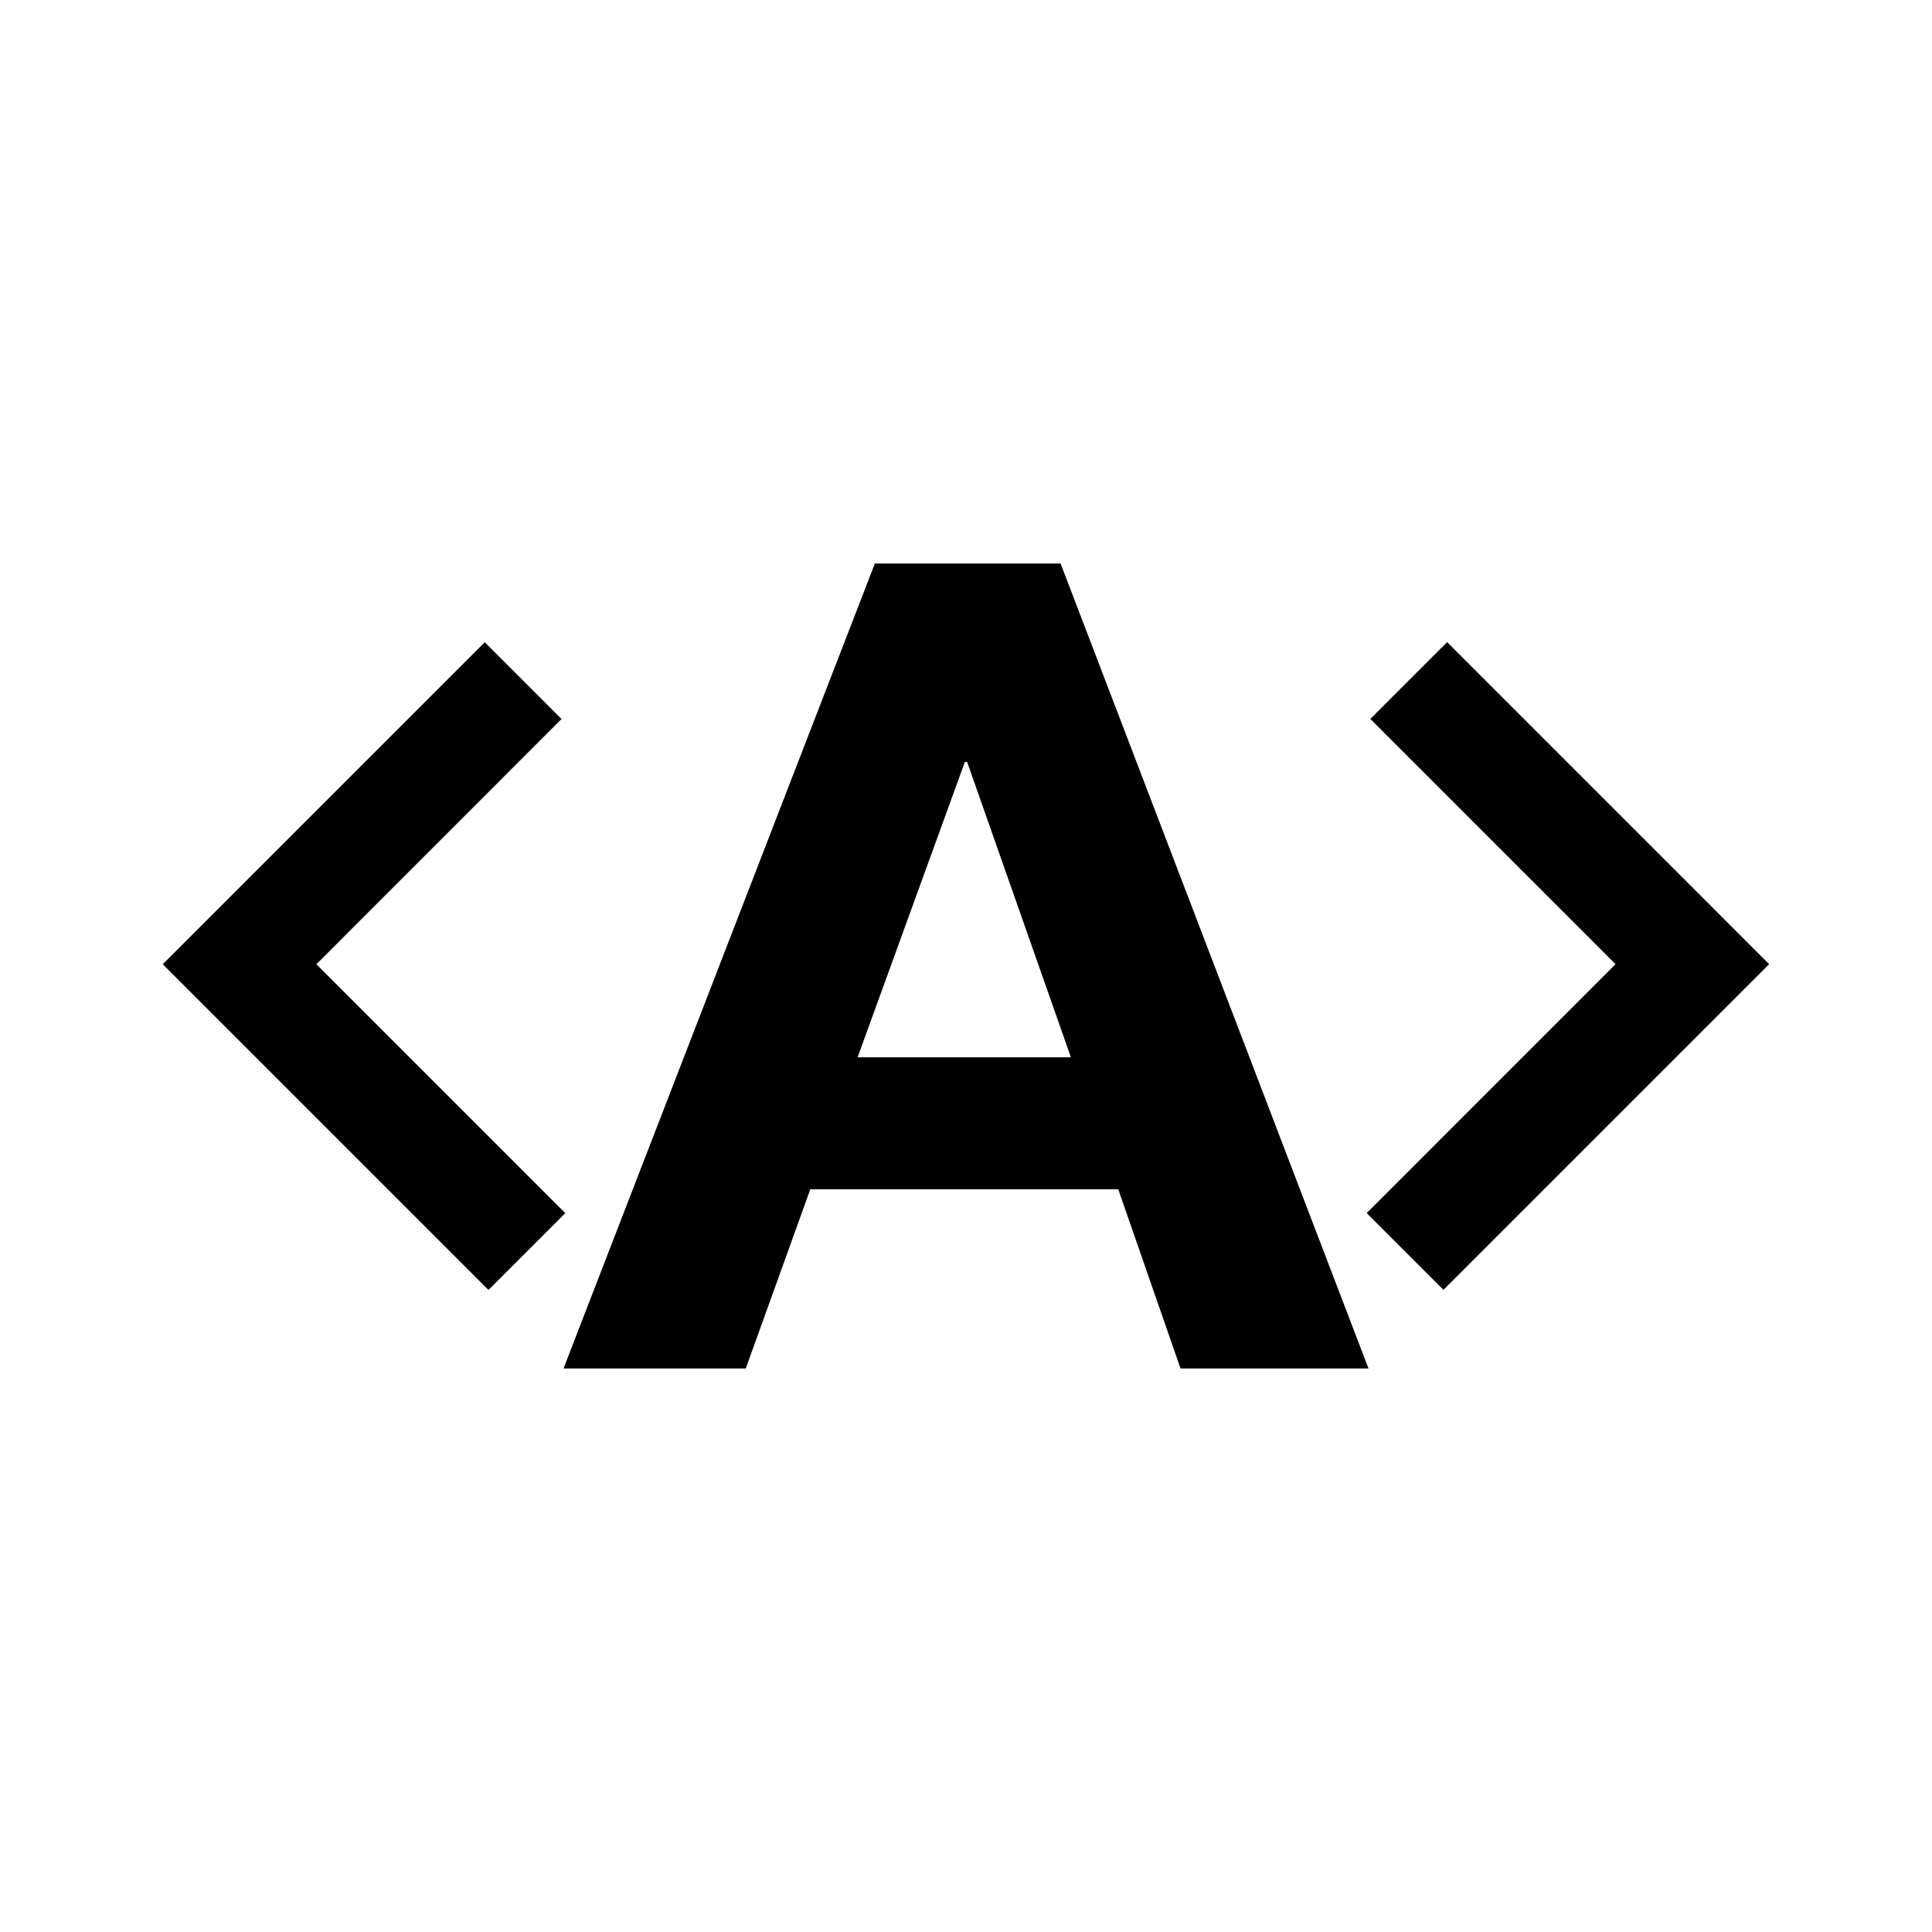
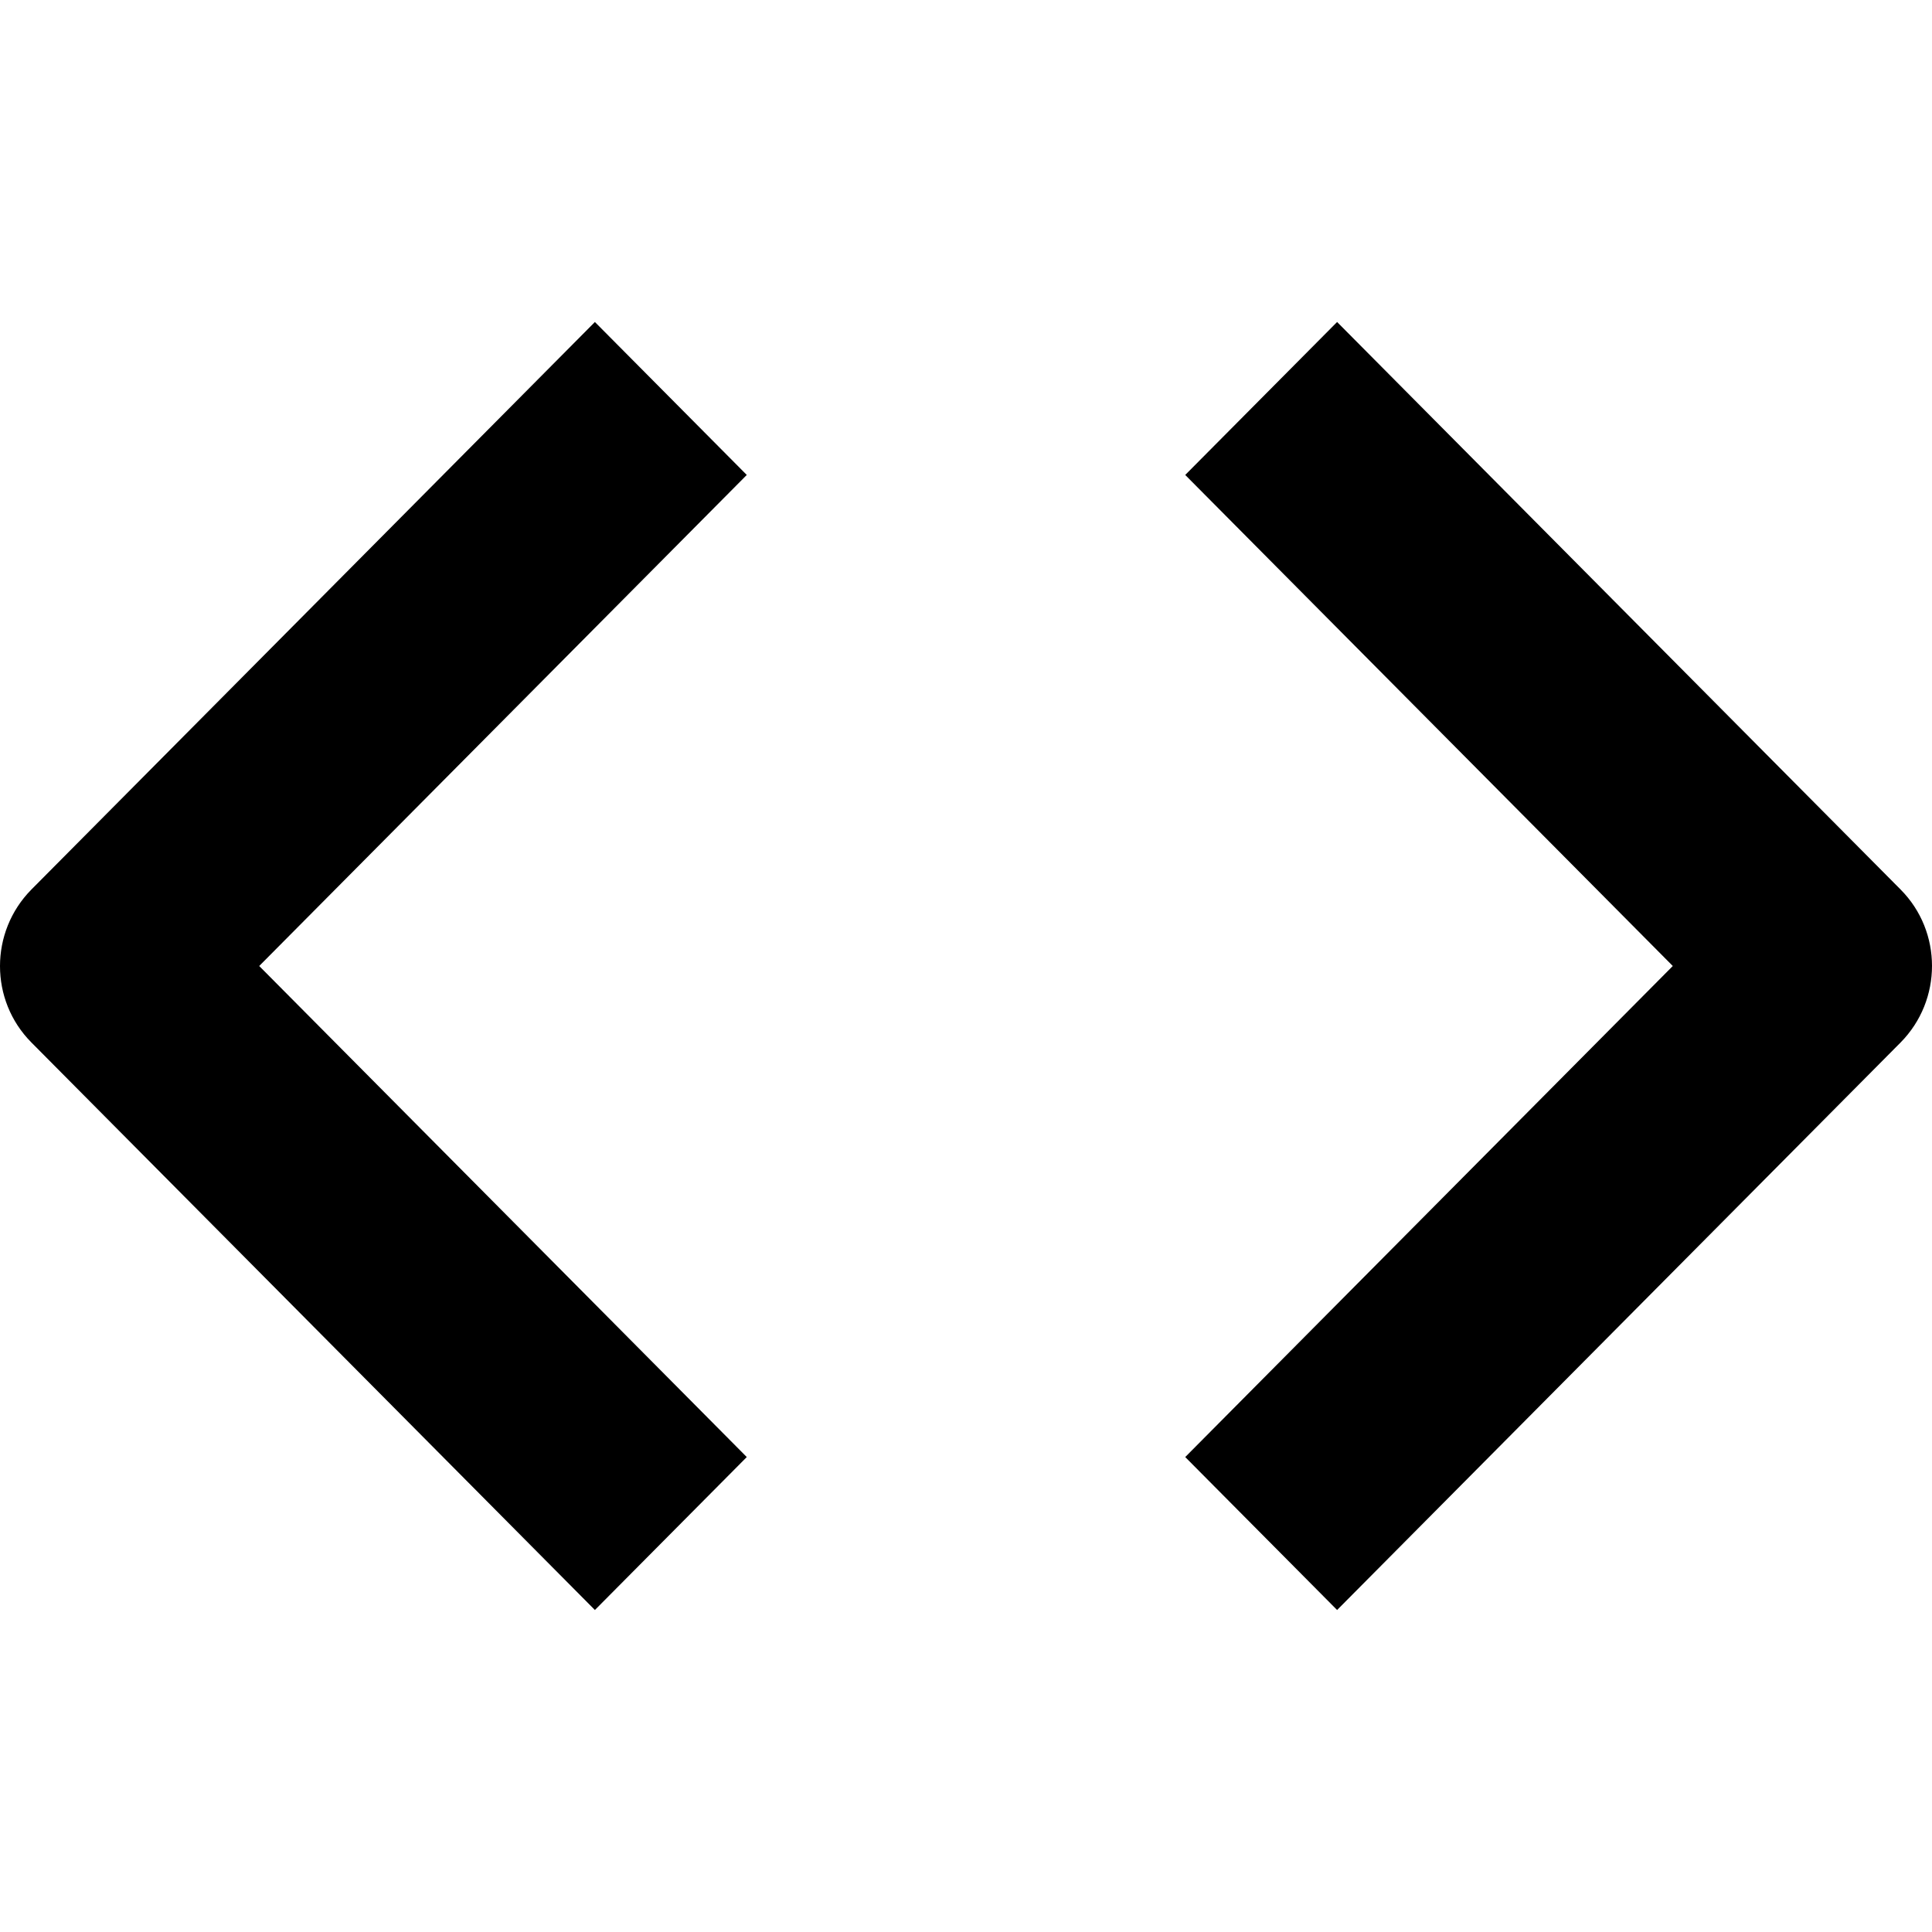
- <svg xmlns="http://www.w3.org/2000/svg" width="24" height="24">
-   <path d="M16.977 15.07l3.092-3.093-3.046-3.046.954-.954 4 4-4.046 4.046-.954-.954zm-10-6.14L3.93 11.978l3.092 3.092-.954.954-4.046-4.046 4-4 .954.954zM10.868 7h2.307L17 17h-2.335l-.774-2.227h-3.825L9.264 17H7l3.868-10zm-.215 6.134h2.65l-1.289-3.669h-.028l-1.333 3.67z" fill-rule="evenodd" />
+ <svg xmlns="http://www.w3.org/2000/svg" id="b" viewBox="0 0 72 72">
+   <defs>
+     <style>.d{fill:none;}</style>
+   </defs>
+   <g id="c">
+     <path d="M49.83,60l-5.66-5.7,18.17-18.3-18.17-18.3,5.66-5.7,21,21.15c1.56,1.57,1.56,4.12,0,5.7l-21,21.15Z" />
+     <path d="M22.17,60L1.17,38.85c-1.56-1.57-1.56-4.12,0-5.7L22.17,12l5.66,5.7-18.17,18.3,18.17,18.3-5.66,5.7Z" />
+     <rect class="d" width="72" height="72" />
+   </g>
</svg>
